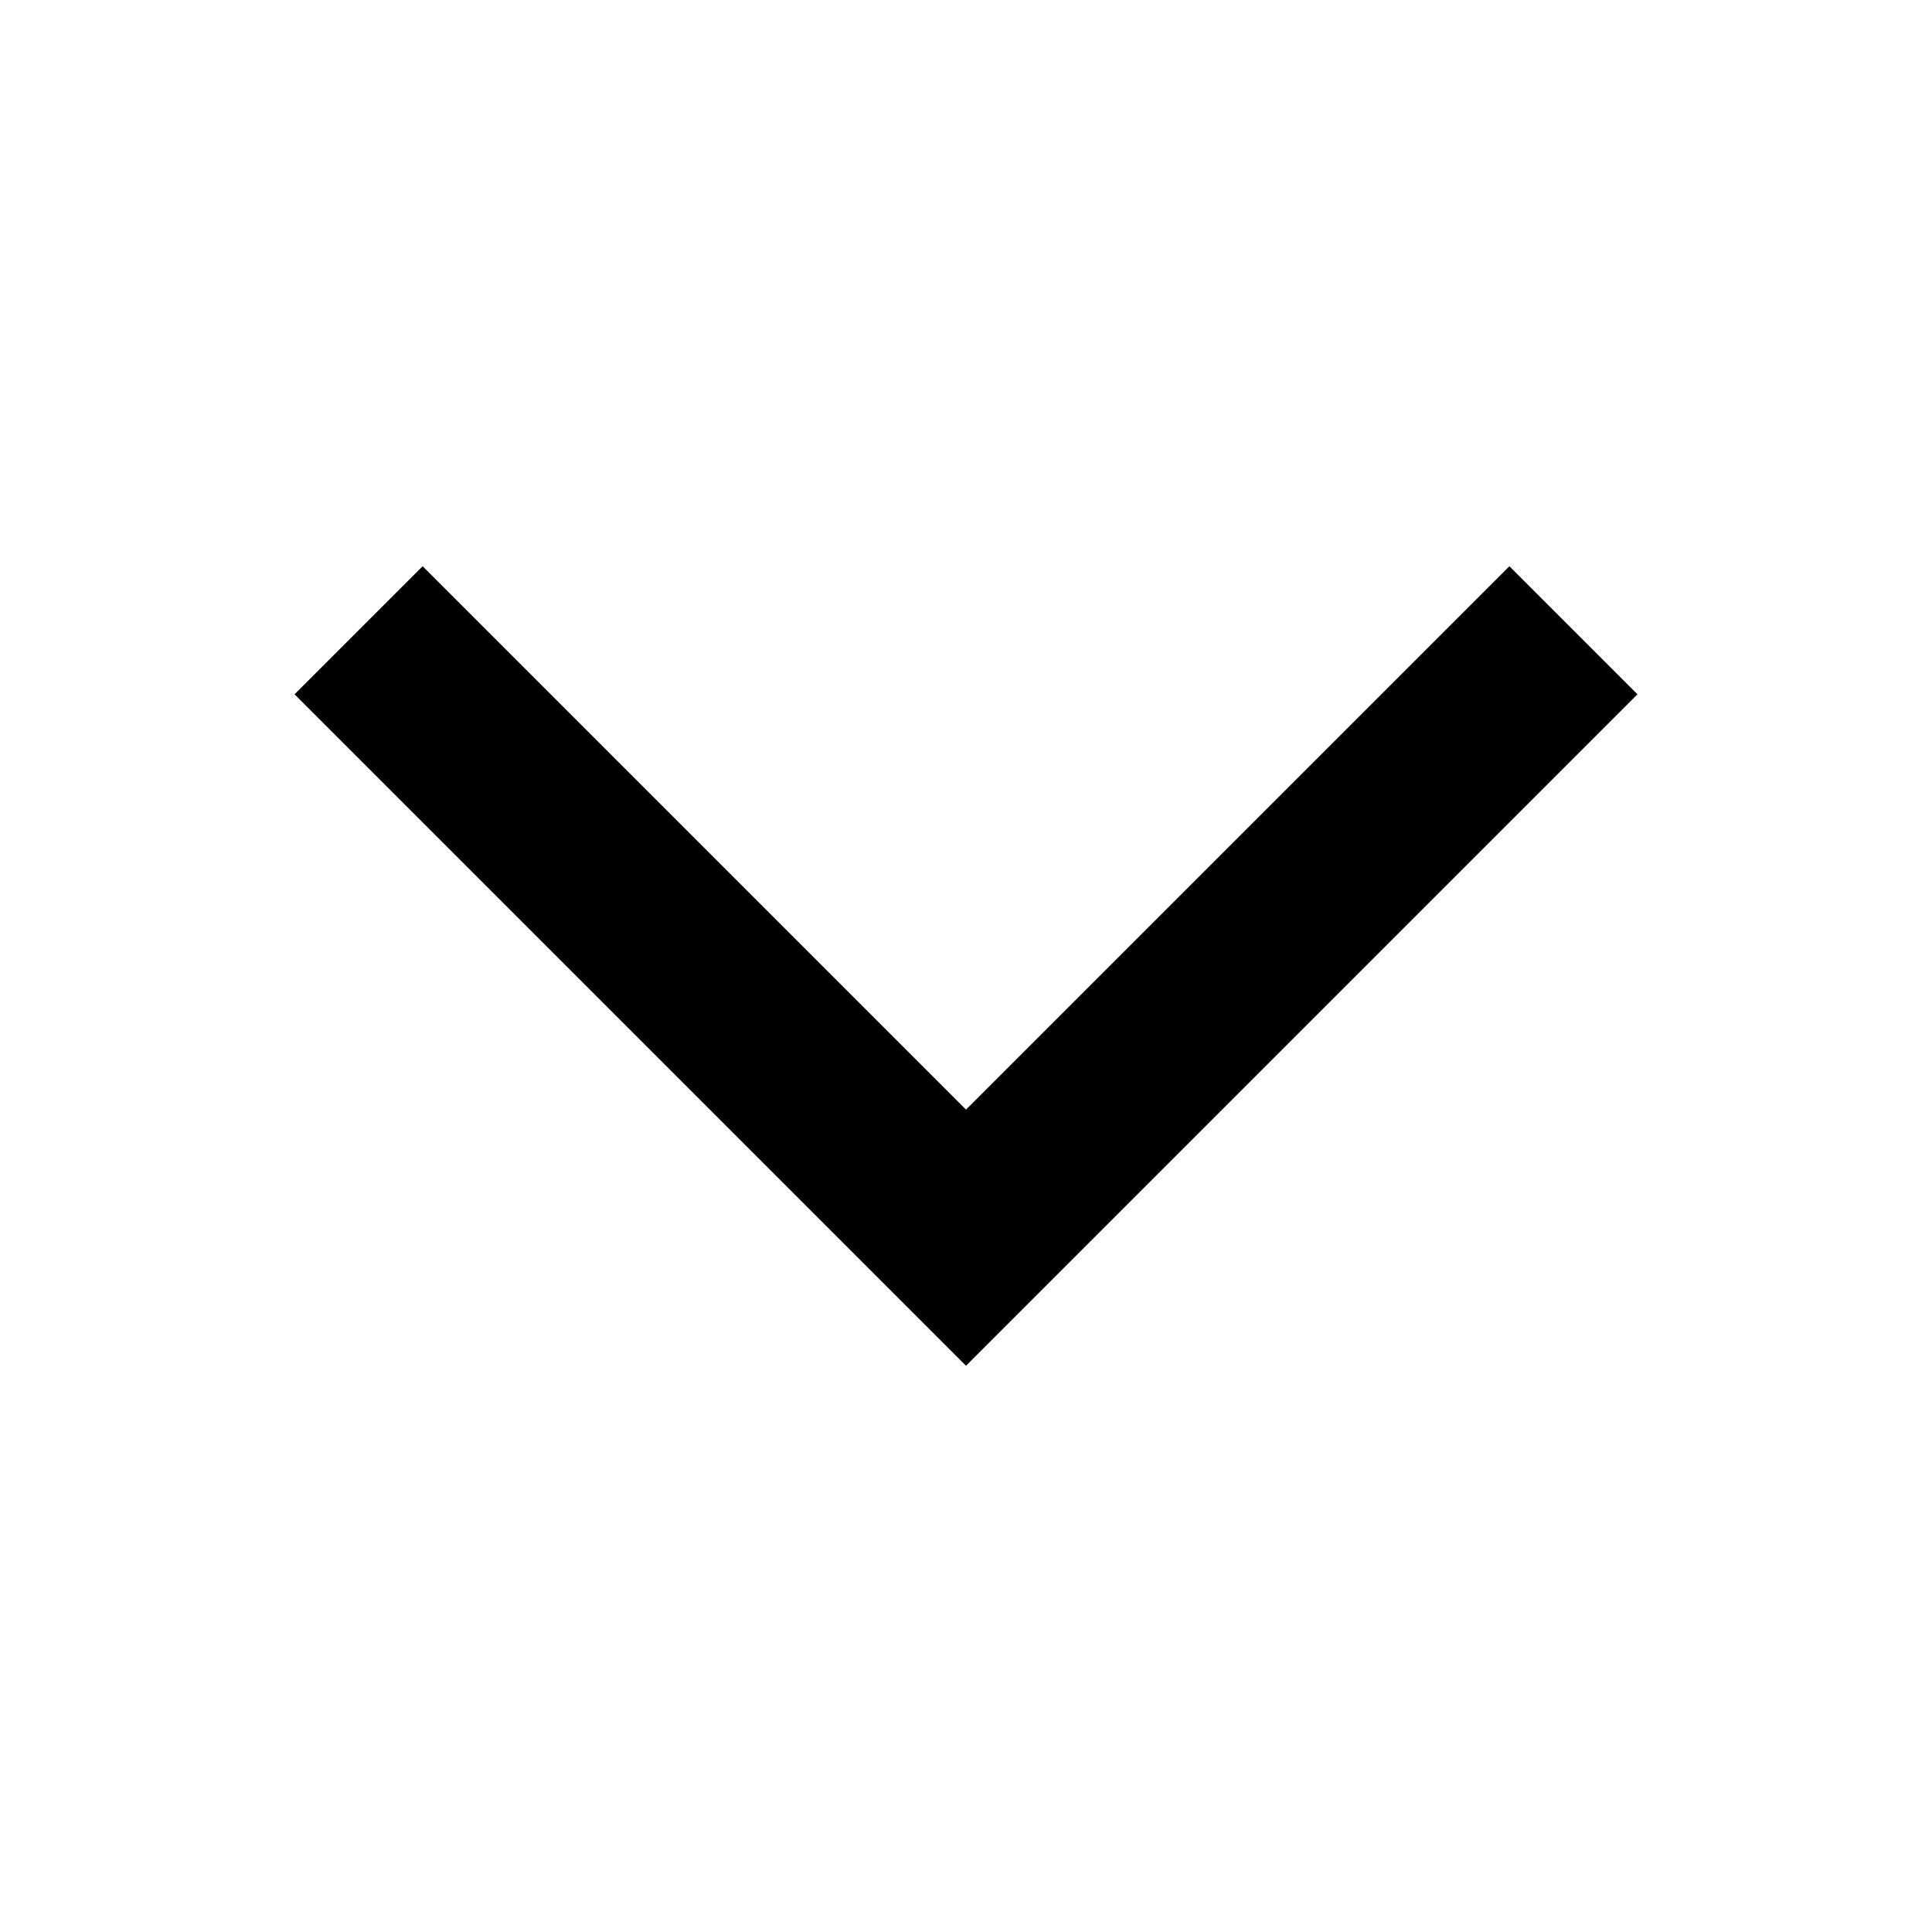
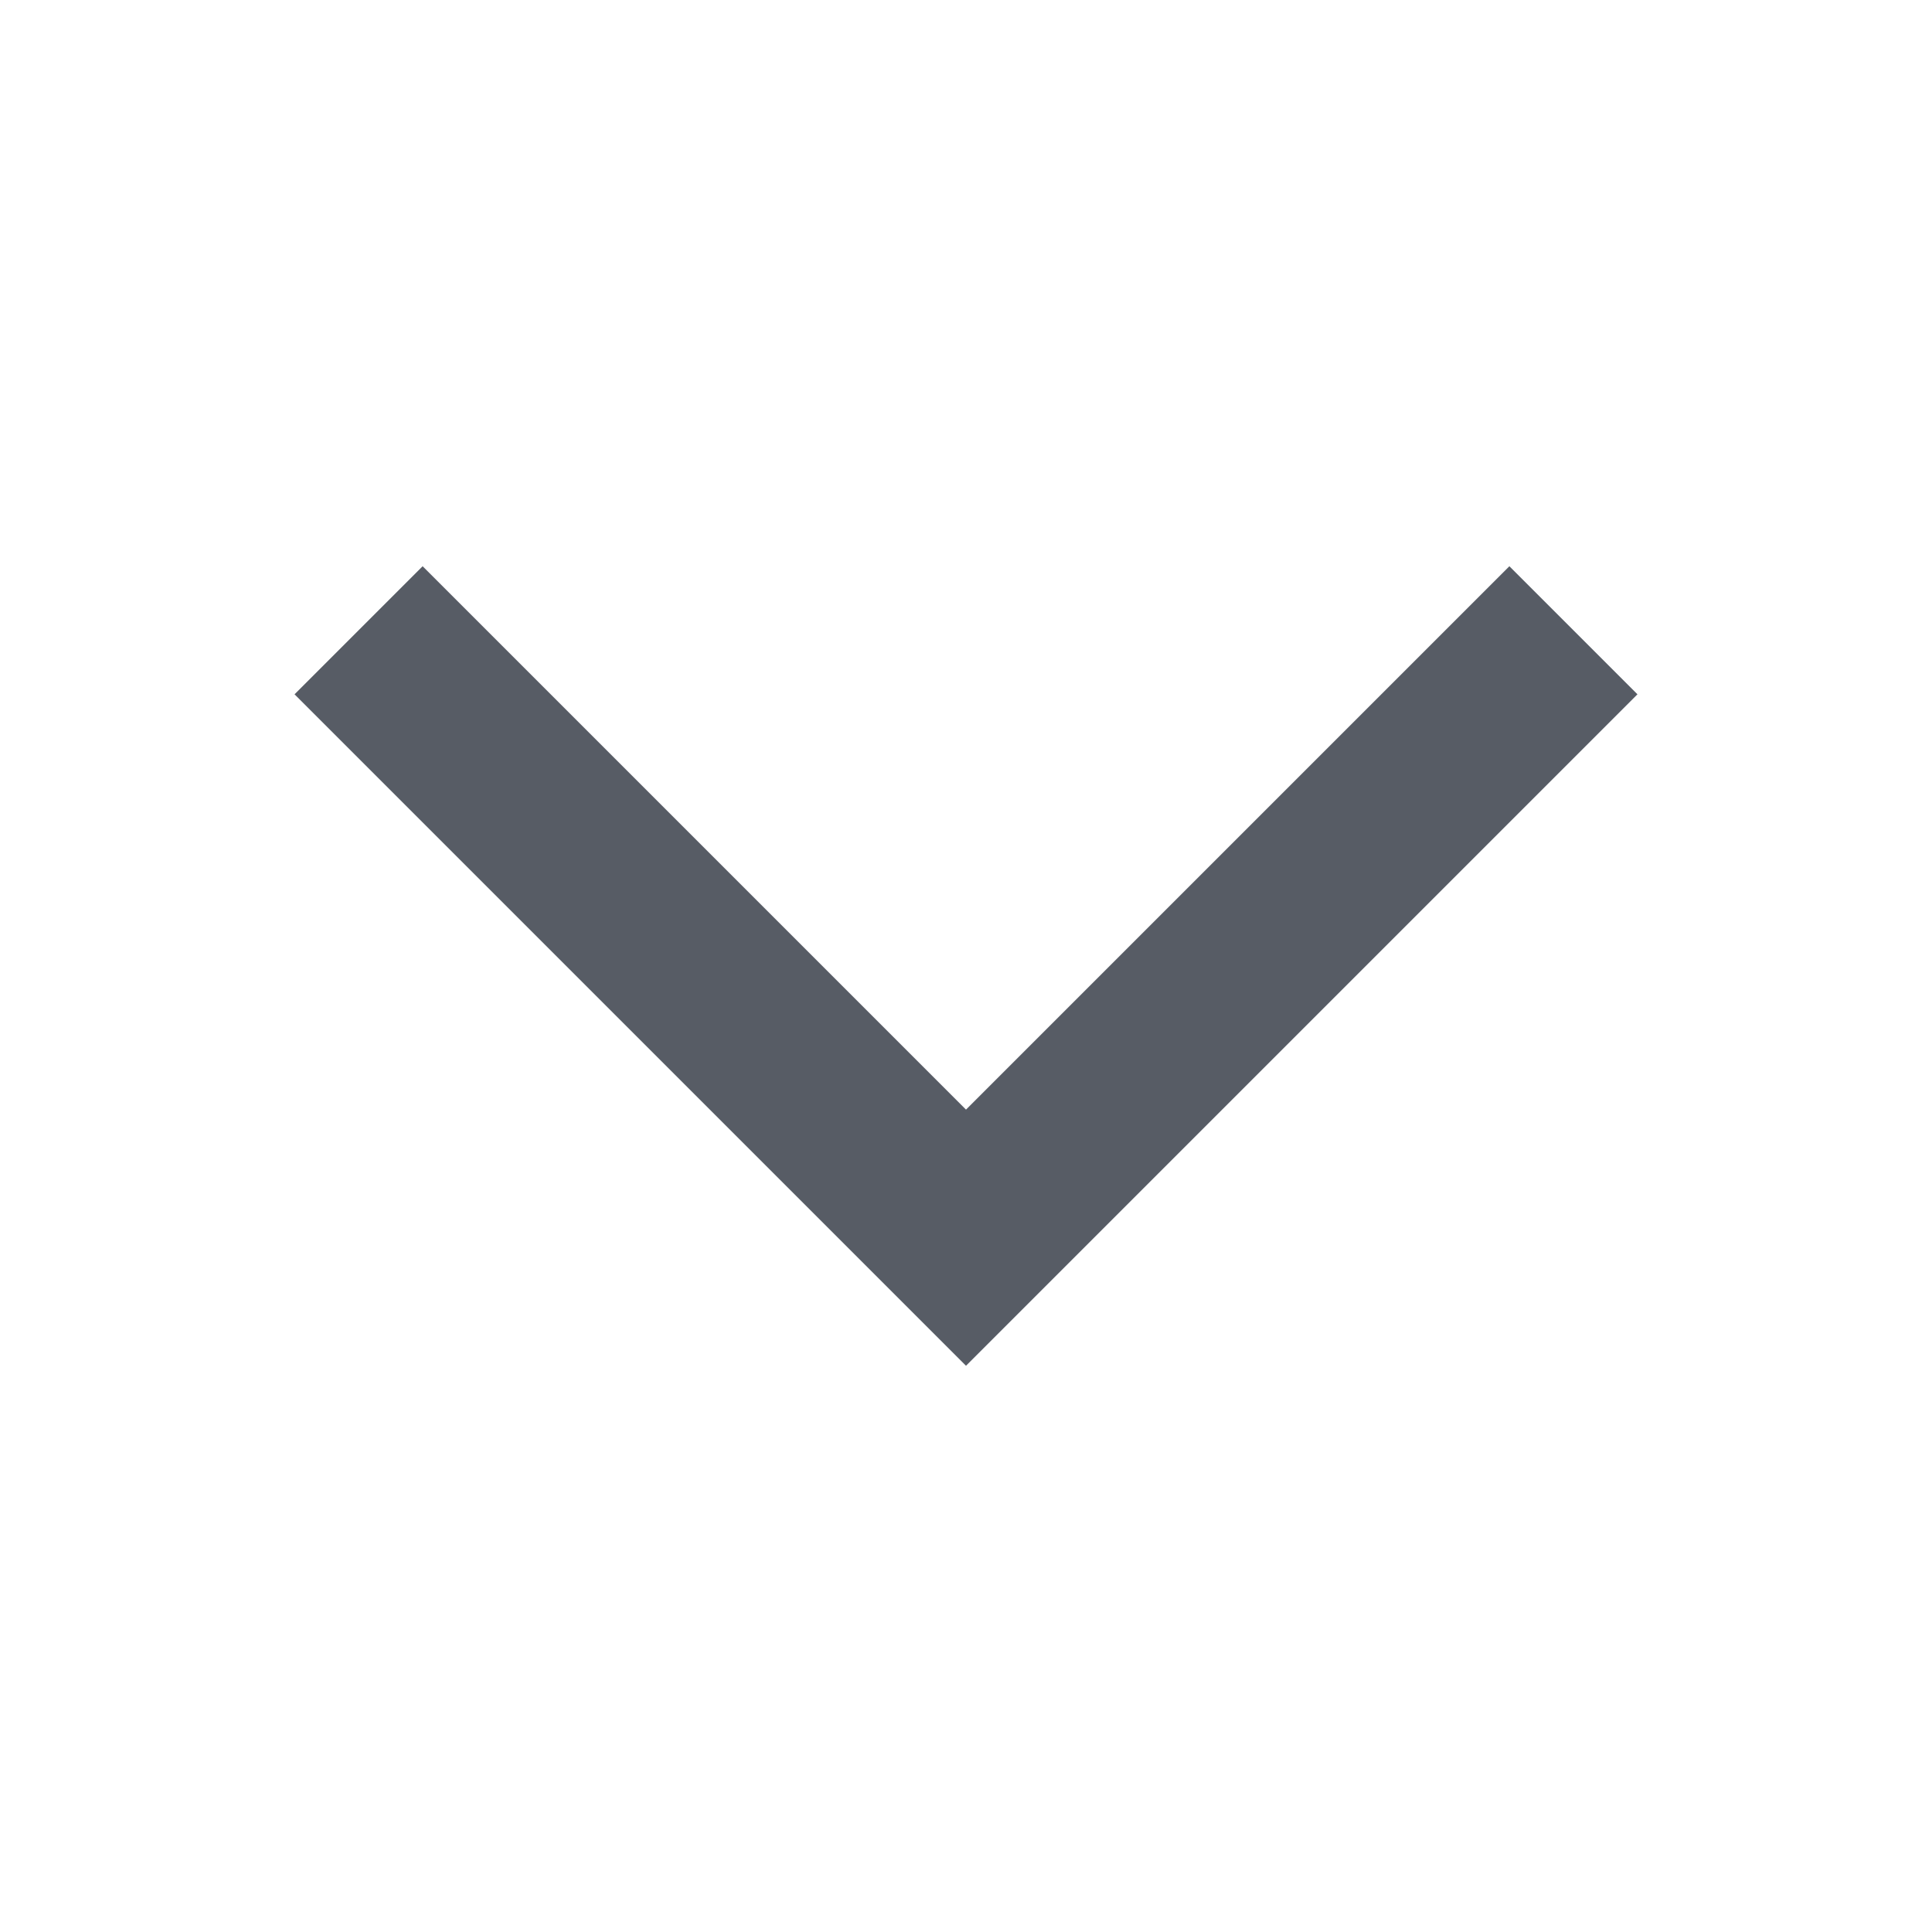
<svg xmlns="http://www.w3.org/2000/svg" class="ionicon" viewBox="0 0 512 512">
-   <path fill="none" stroke="currentColor" stroke-linecap="square" stroke-miterlimit="10" stroke-width="48" d="M112 184l144 144 144-144" />
+   <path fill="none" stroke="#575C65" stroke-linecap="square" stroke-miterlimit="10" stroke-width="48" d="M112 184l144 144 144-144" />
</svg>
